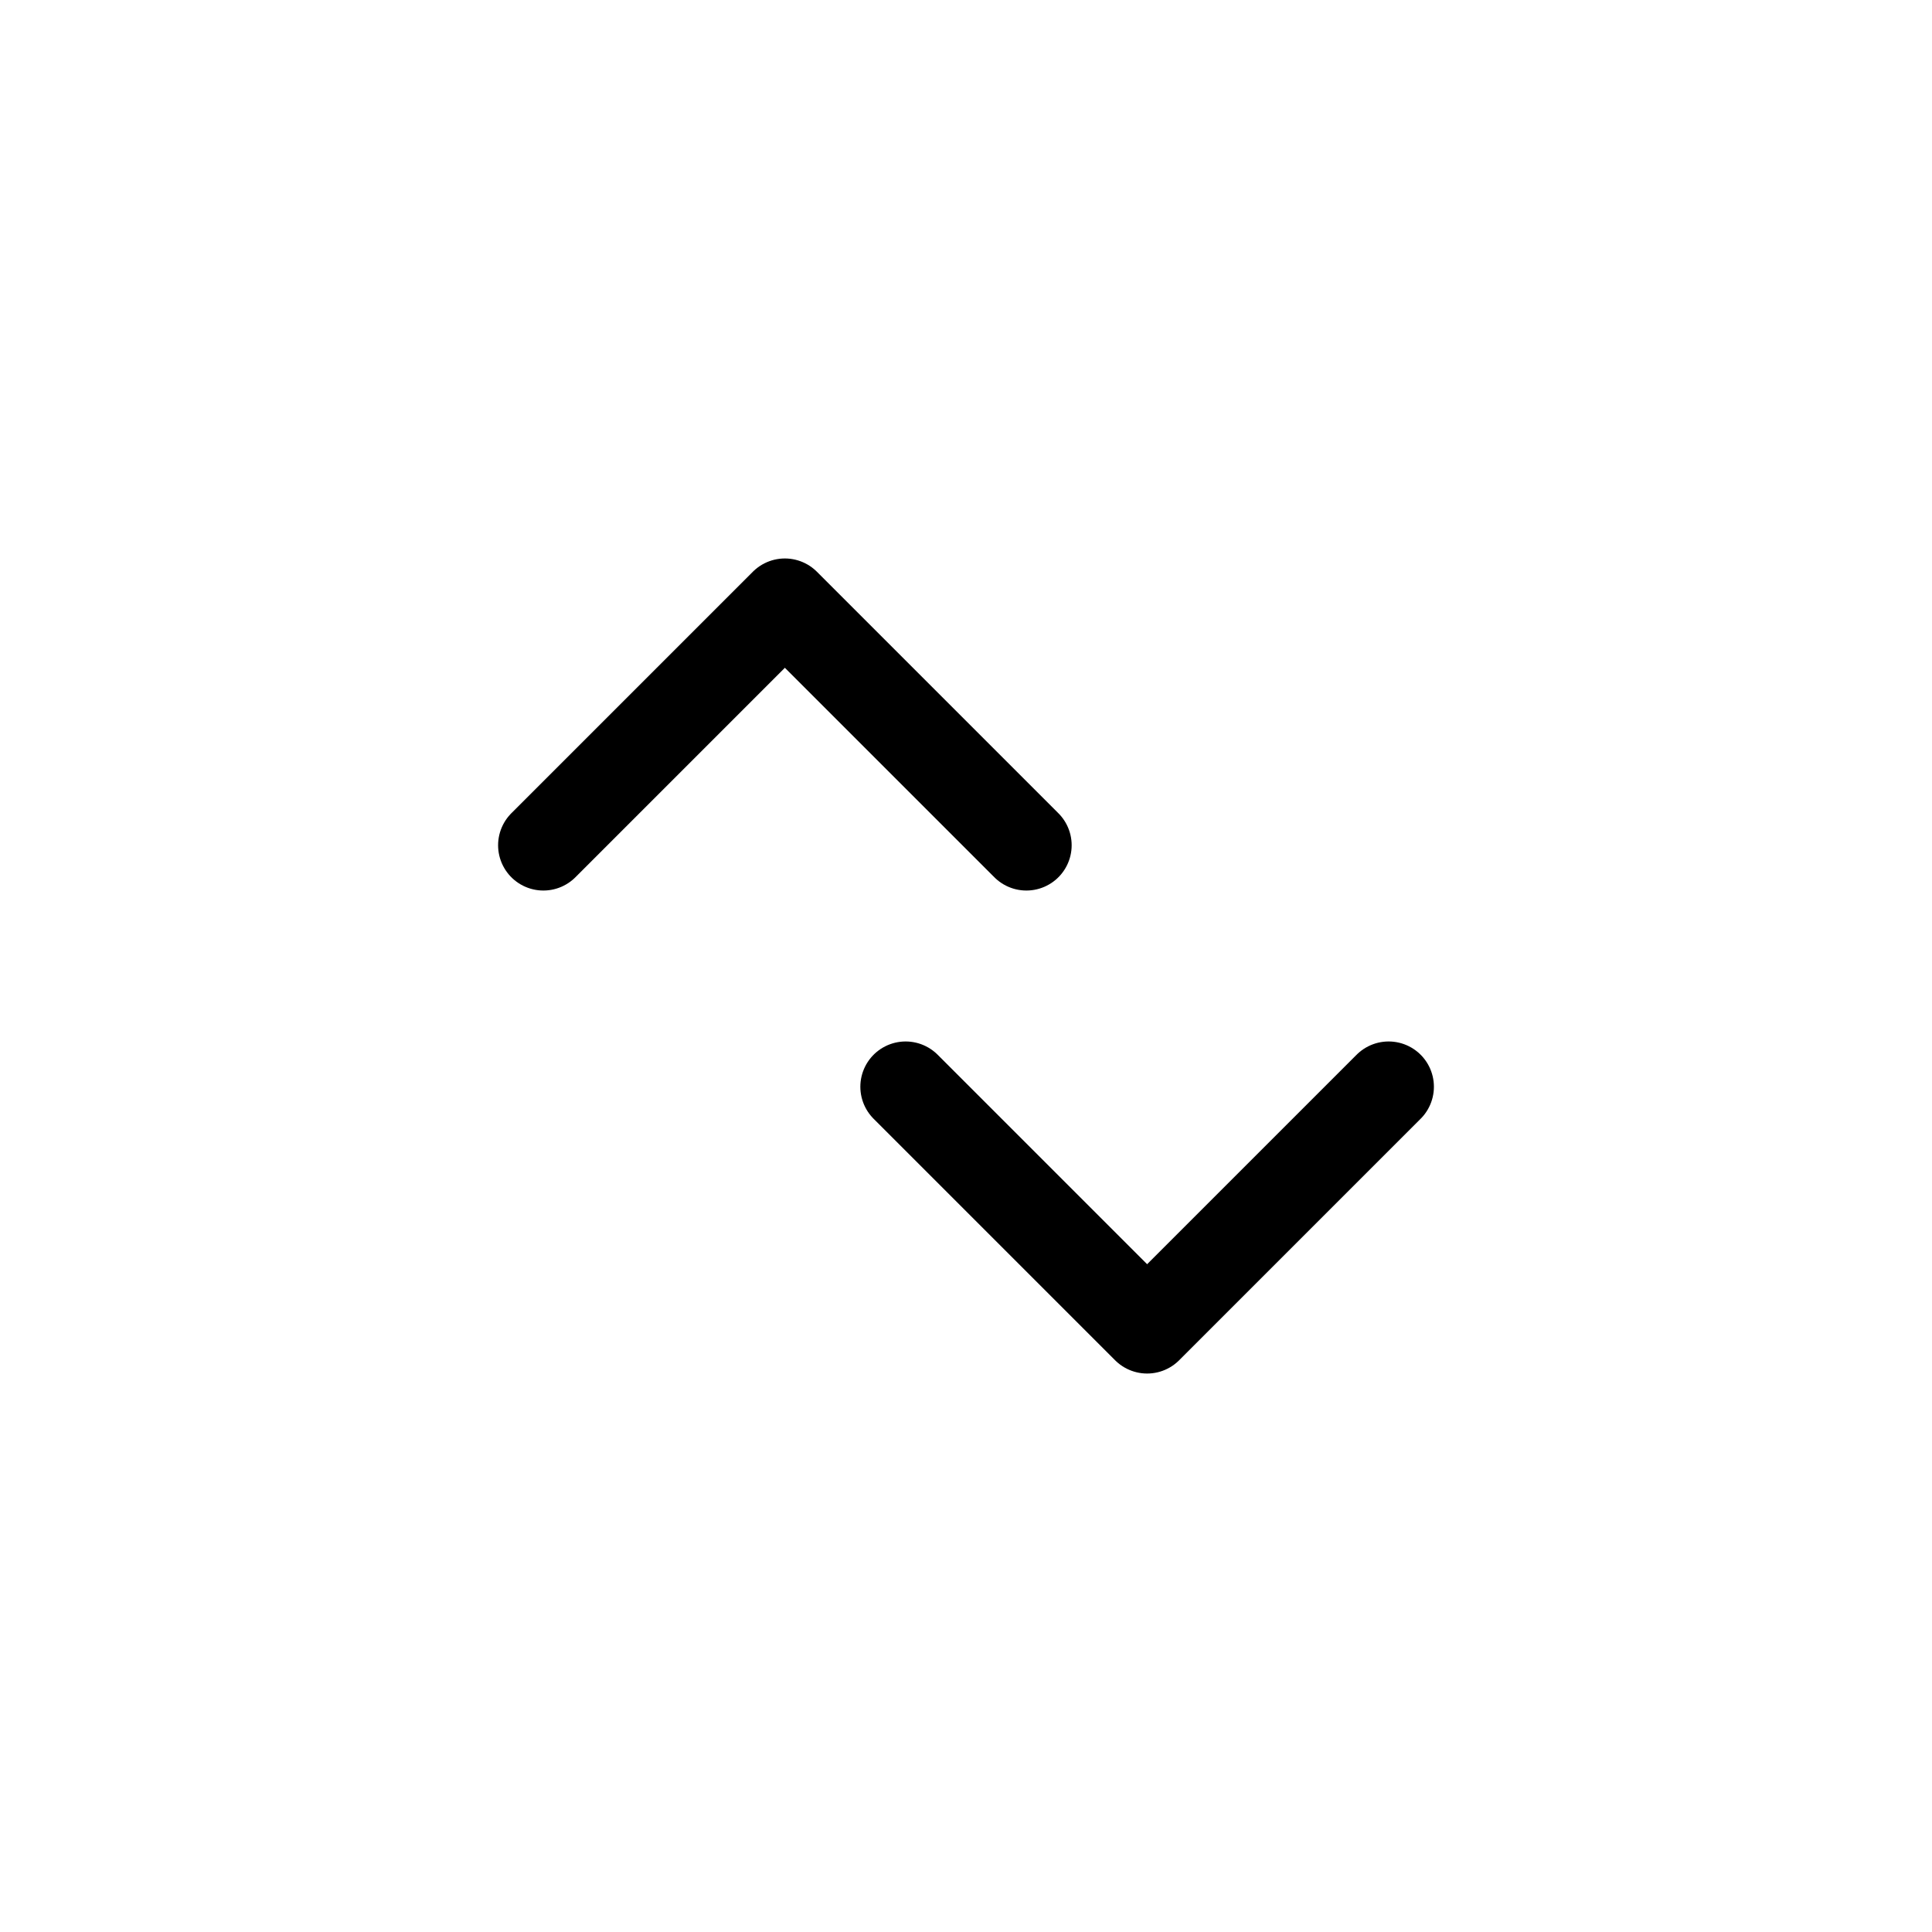
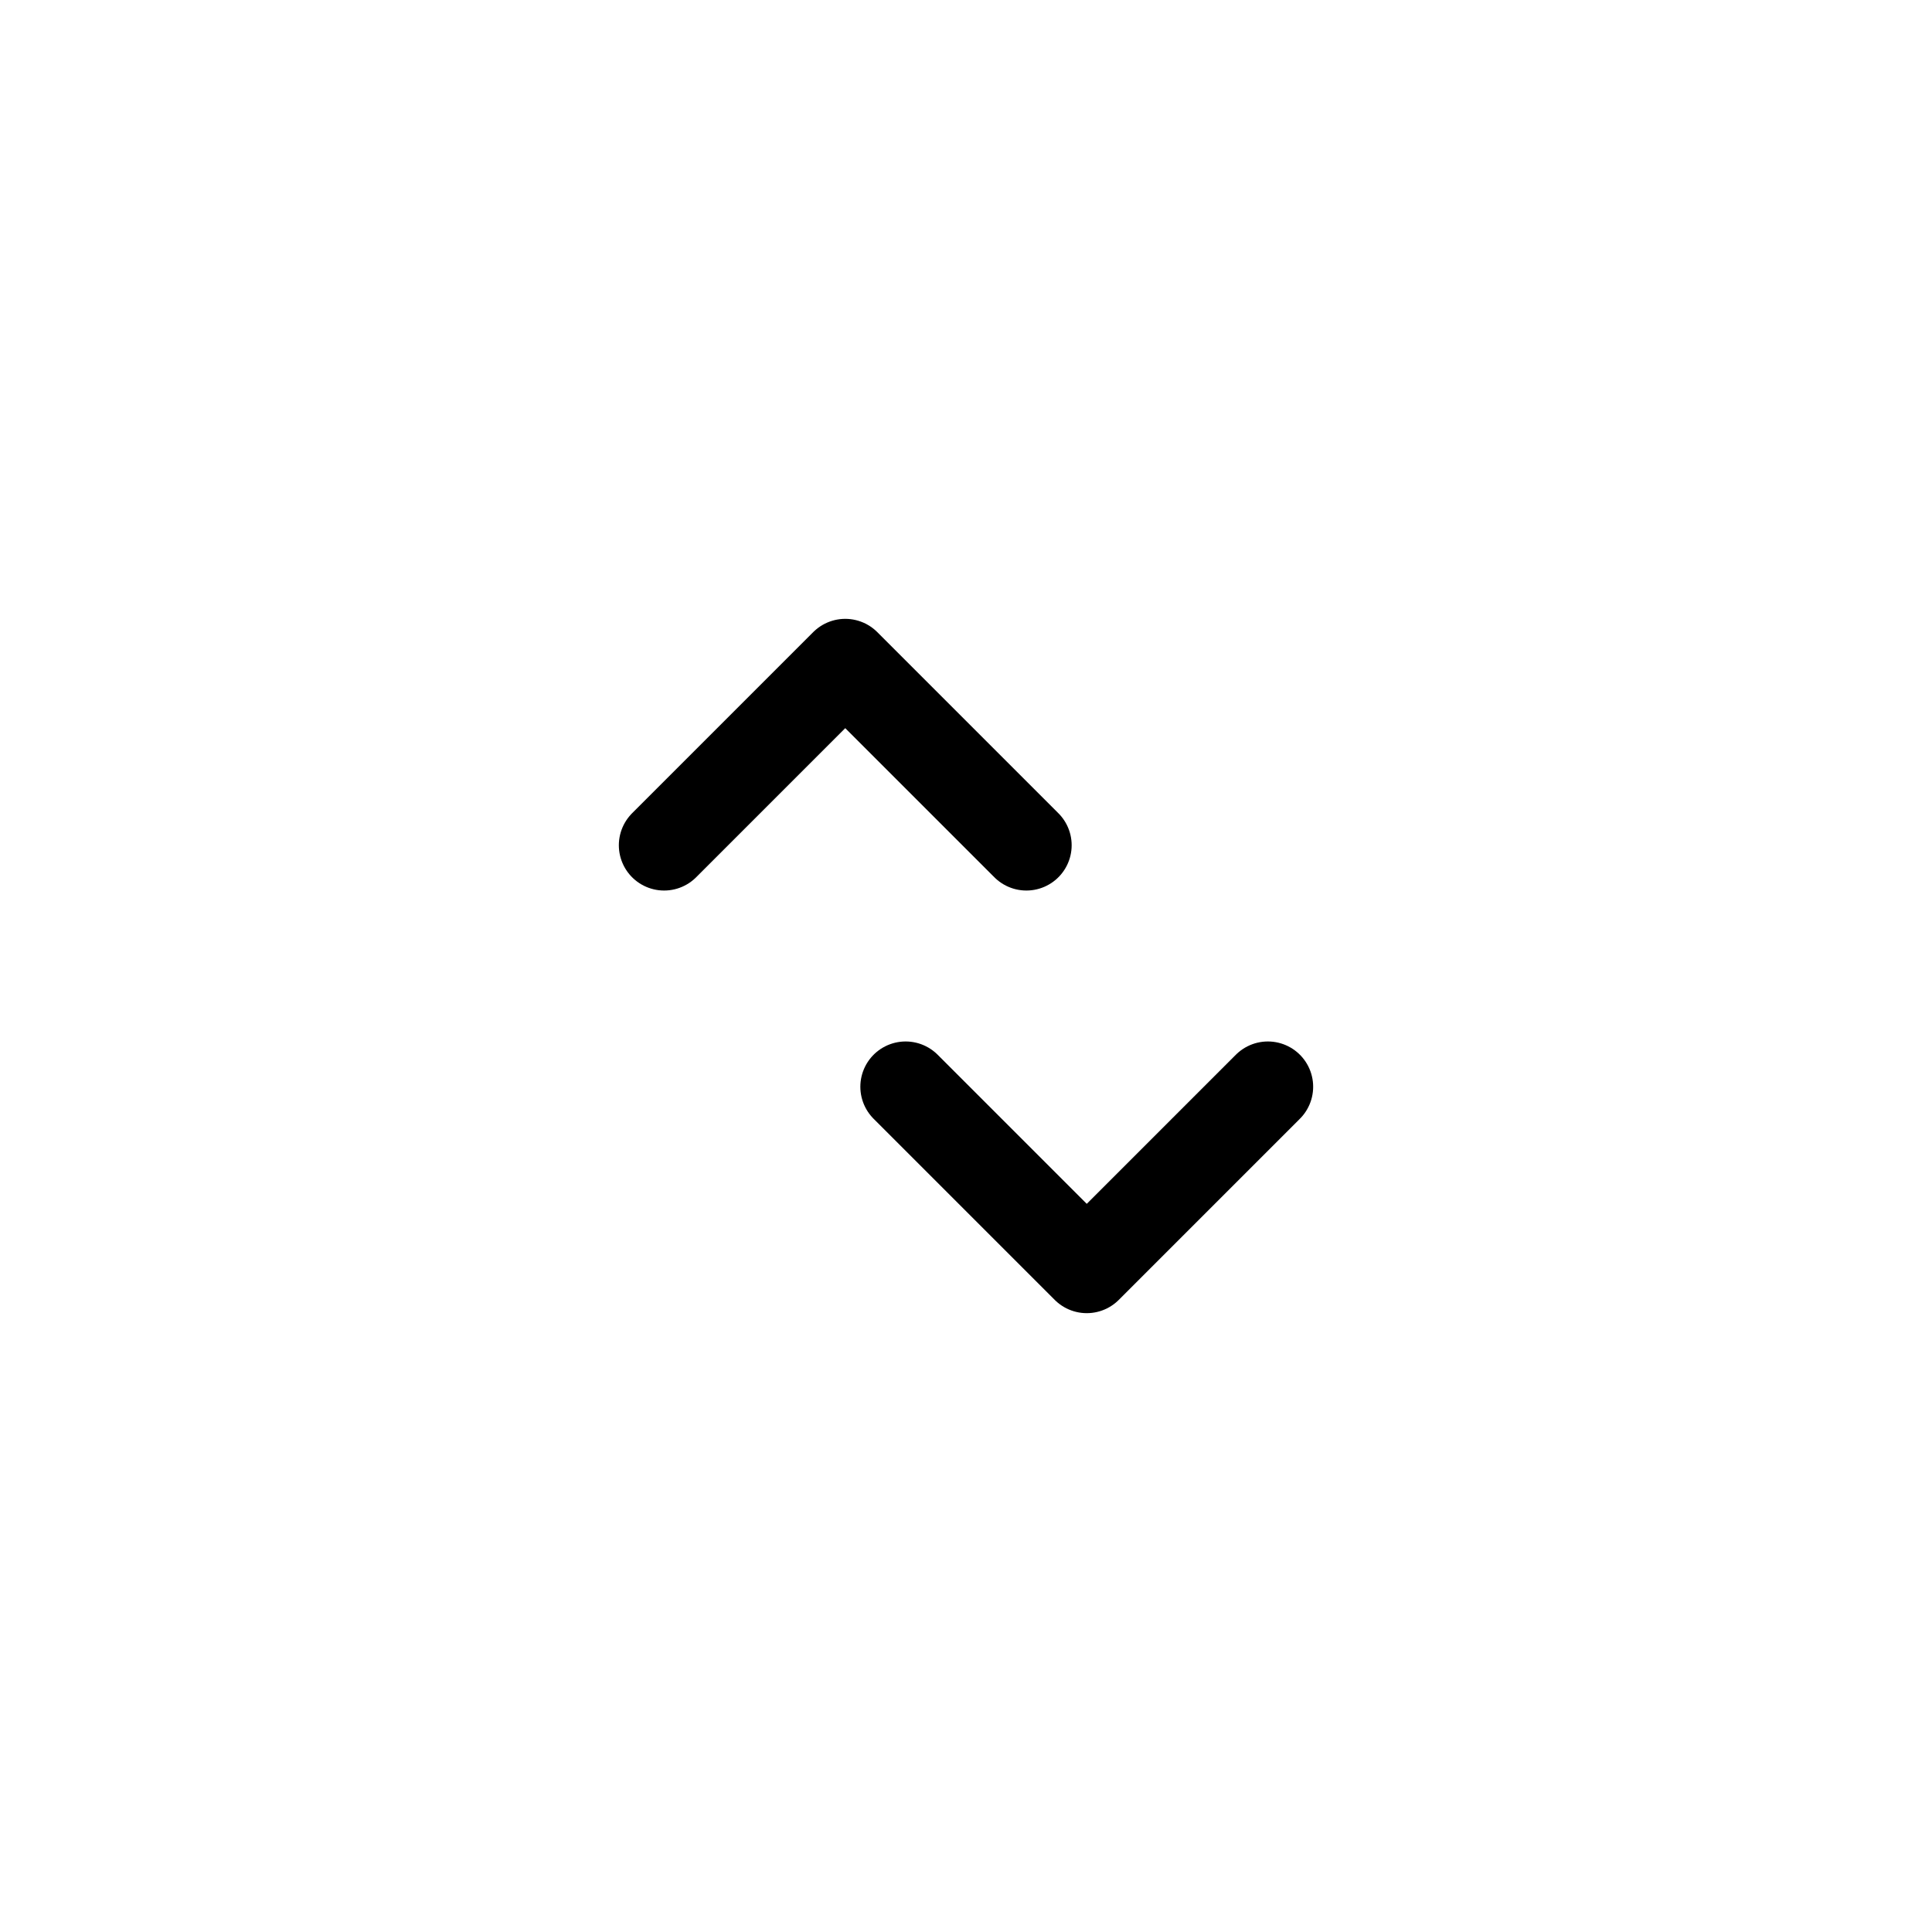
<svg xmlns="http://www.w3.org/2000/svg" xmlns:xlink="http://www.w3.org/1999/xlink" version="1.1" id="svg1" width="32" height="32" viewBox="0 0 32 32">
  <defs id="defs">
    <filter id="filter1" style="color-interpolation-filters:sRGB" x="0" y="0" width="1" height="1">
      <feGaussianBlur id="feGaussianBlur1" result="blur" stdDeviation="1 1" />
    </filter>
  </defs>
  <g id="layer_b" style="display:none">
    <use id="use1" xlink:href="#layer1" style="display:inline;filter:url(#filter1)" />
  </g>
  <g id="layer1" style="display:inline">
    <path id="rect0" d="M 4,4 H 28 V 28 H 4 Z" style="fill:none;stroke:none" />
-     <path id="path840" d="m 23,18 -4,4 -4,-4 m -6,-4 4,-4 4,4" style="fill:none;stroke:#000000;stroke-width:1.5;stroke-linecap:round;stroke-linejoin:round" />
+     <path id="path1" d="m 21,18 -3,3 -3,-3 m -4,-4 3,-3 3,3" style="fill:none;stroke:#000000;stroke-width:1.5;stroke-linecap:round;stroke-linejoin:round" />
  </g>
</svg>
